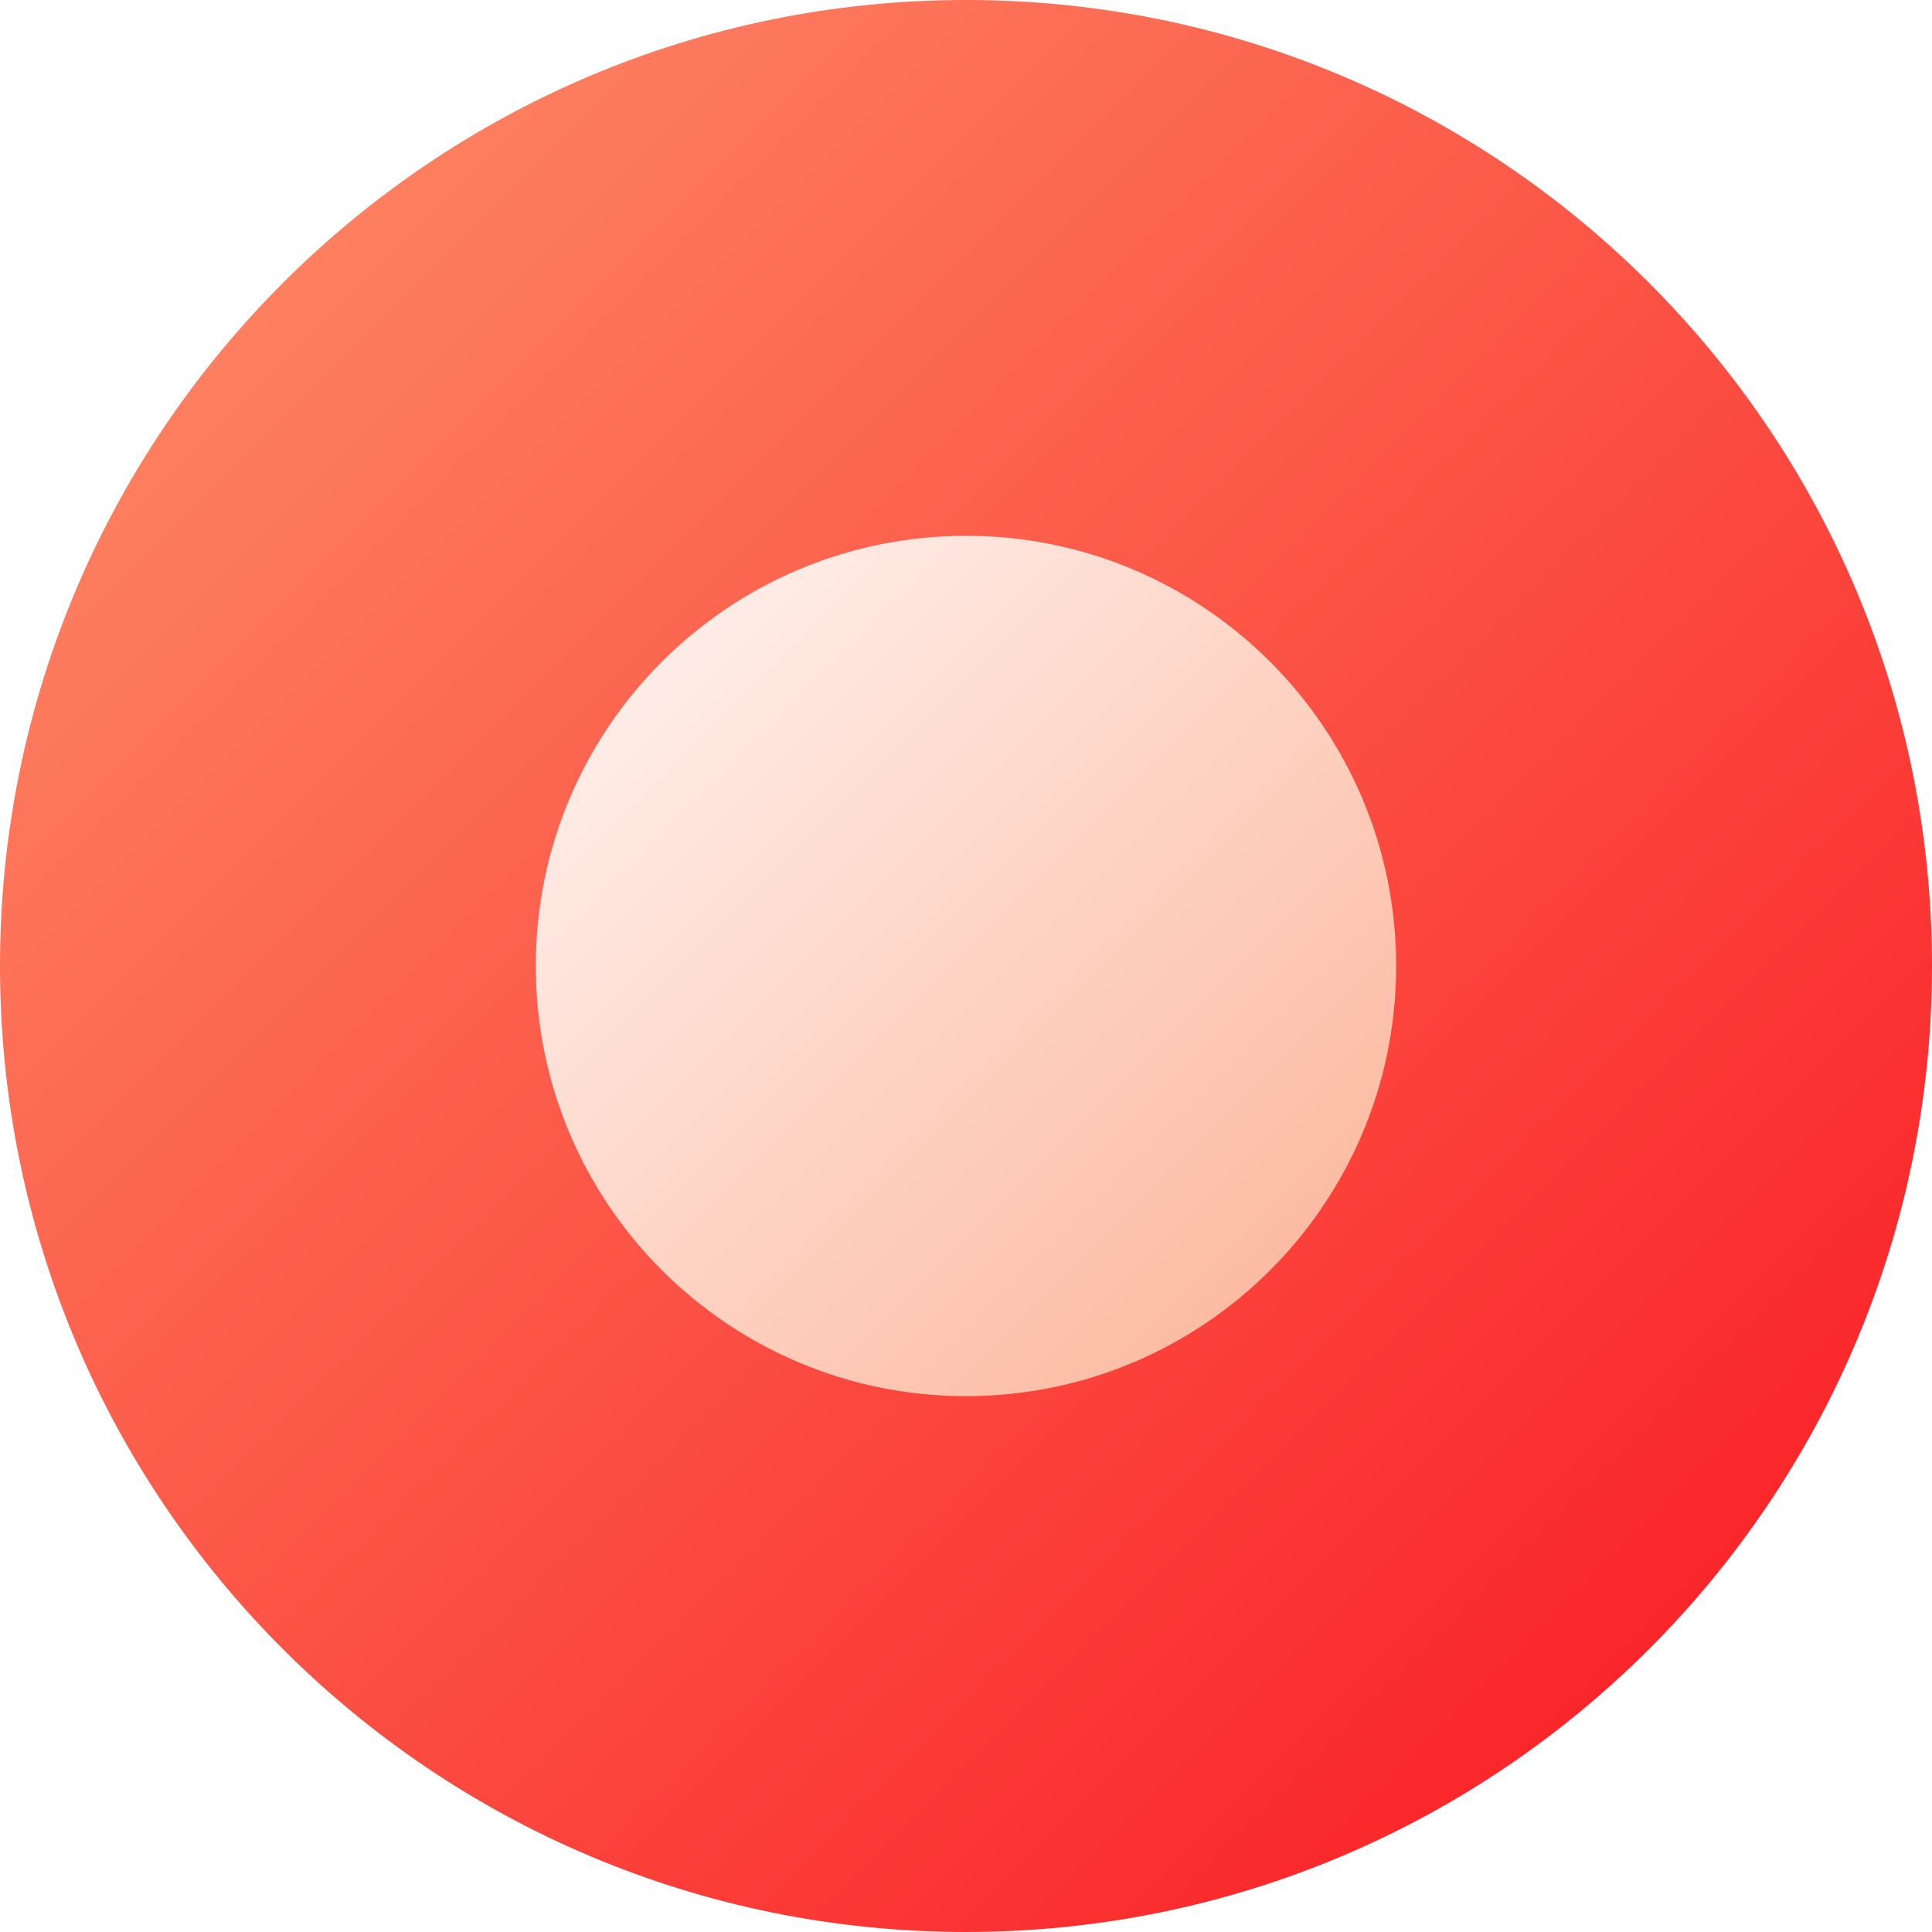
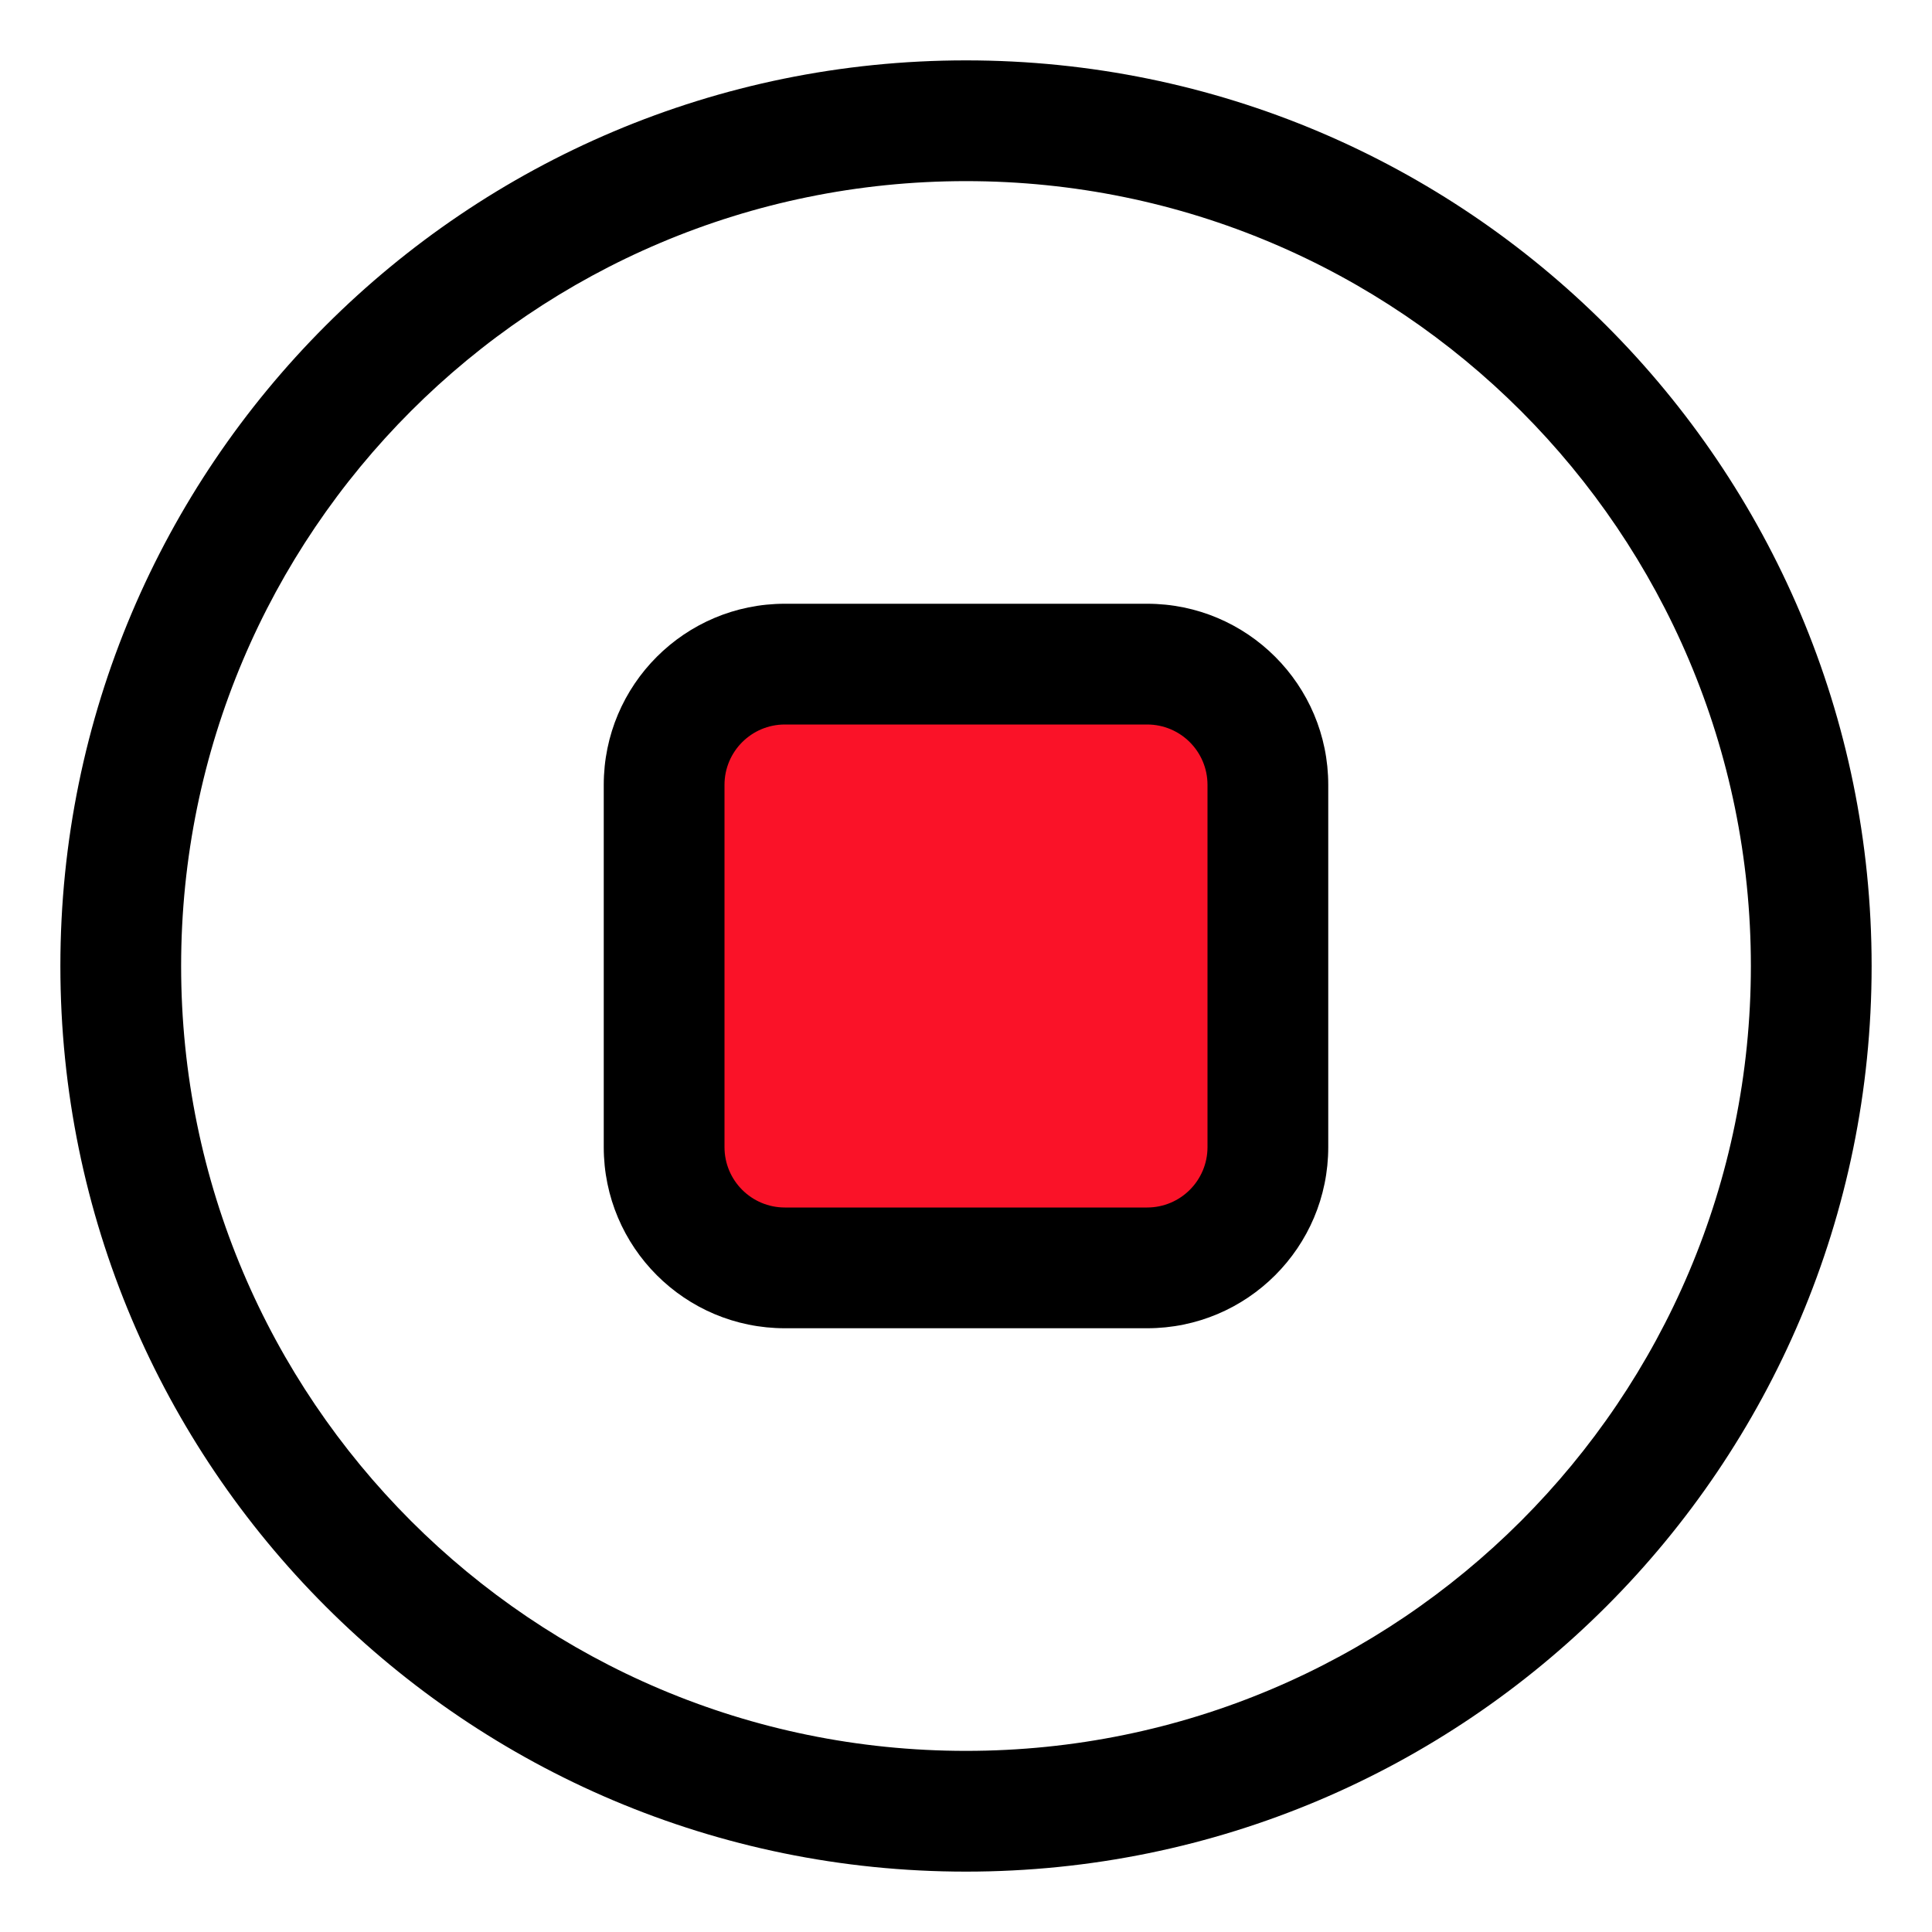
- <svg xmlns="http://www.w3.org/2000/svg" id="Layer_1" enable-background="new 0 0 512 512" viewBox="0 0 512 512">
-   <linearGradient id="SVGID_1_" gradientTransform="matrix(1 0 0 -1 0 512)" gradientUnits="userSpaceOnUse" x1="74.981" x2="437.019" y1="437.019" y2="74.981">
-     <stop offset="0" stop-color="#fd7f60" />
-     <stop offset="1" stop-color="#fa262a" />
-   </linearGradient>
-   <linearGradient id="SVGID_00000000921774225638329250000004875875323958235542_" gradientTransform="matrix(1 0 0 -1 0 512)" gradientUnits="userSpaceOnUse" x1="175.39" x2="336.61" y1="336.61" y2="175.39">
-     <stop offset="0" stop-color="#ffece7" />
-     <stop offset="1" stop-color="#fcbca3" />
-   </linearGradient>
-   <g id="Layer_2_00000018927160606605209830000009398536481512043395_">
-     <g id="Layer_2-2">
-       <g id="_147">
-         <path d="m256 0c141.4 0 256 114.6 256 256 0 141.4-114.6 256-256 256-141.4 0-256-114.6-256-256 0-141.4 114.6-256 256-256z" fill="url(#SVGID_1_)" />
-         <circle cx="256" cy="256" fill="url(#SVGID_00000000921774225638329250000004875875323958235542_)" r="114" />
-       </g>
-     </g>
+ <svg xmlns="http://www.w3.org/2000/svg" fill="none" height="64" viewBox="0 0 64 64" width="64">
+   <path d="m22 26c0-2.209 1.791-4 4-4h12c2.209 0 4 1.791 4 4v12c0 2.209-1.791 4-4 4h-12c-2.209 0-4-1.791-4-4z" fill="#fa1228" />
+   <g clip-rule="evenodd" fill="#000" fill-rule="evenodd">
+     <path d="m26 20c-3.314 0-6 2.686-6 6v12c0 3.314 2.686 6 6 6h12c3.314 0 6-2.686 6-6v-12c0-3.314-2.686-6-6-6zm-2 6c0-1.105.895-2 2-2h12c1.105 0 2 .895 2 2v12c0 1.105-.895 2-2 2h-12c-1.105 0-2-.895-2-2z" />
+     <path d="m32 2c-16.569 0-30 13.431-30 30s13.431 30 30 30 30-13.431 30-30-13.431-30-30-30zm-26 30c0-14.359 11.641-26 26-26s26 11.641 26 26-11.641 26-26 26-26-11.641-26-26z" />
  </g>
</svg>
